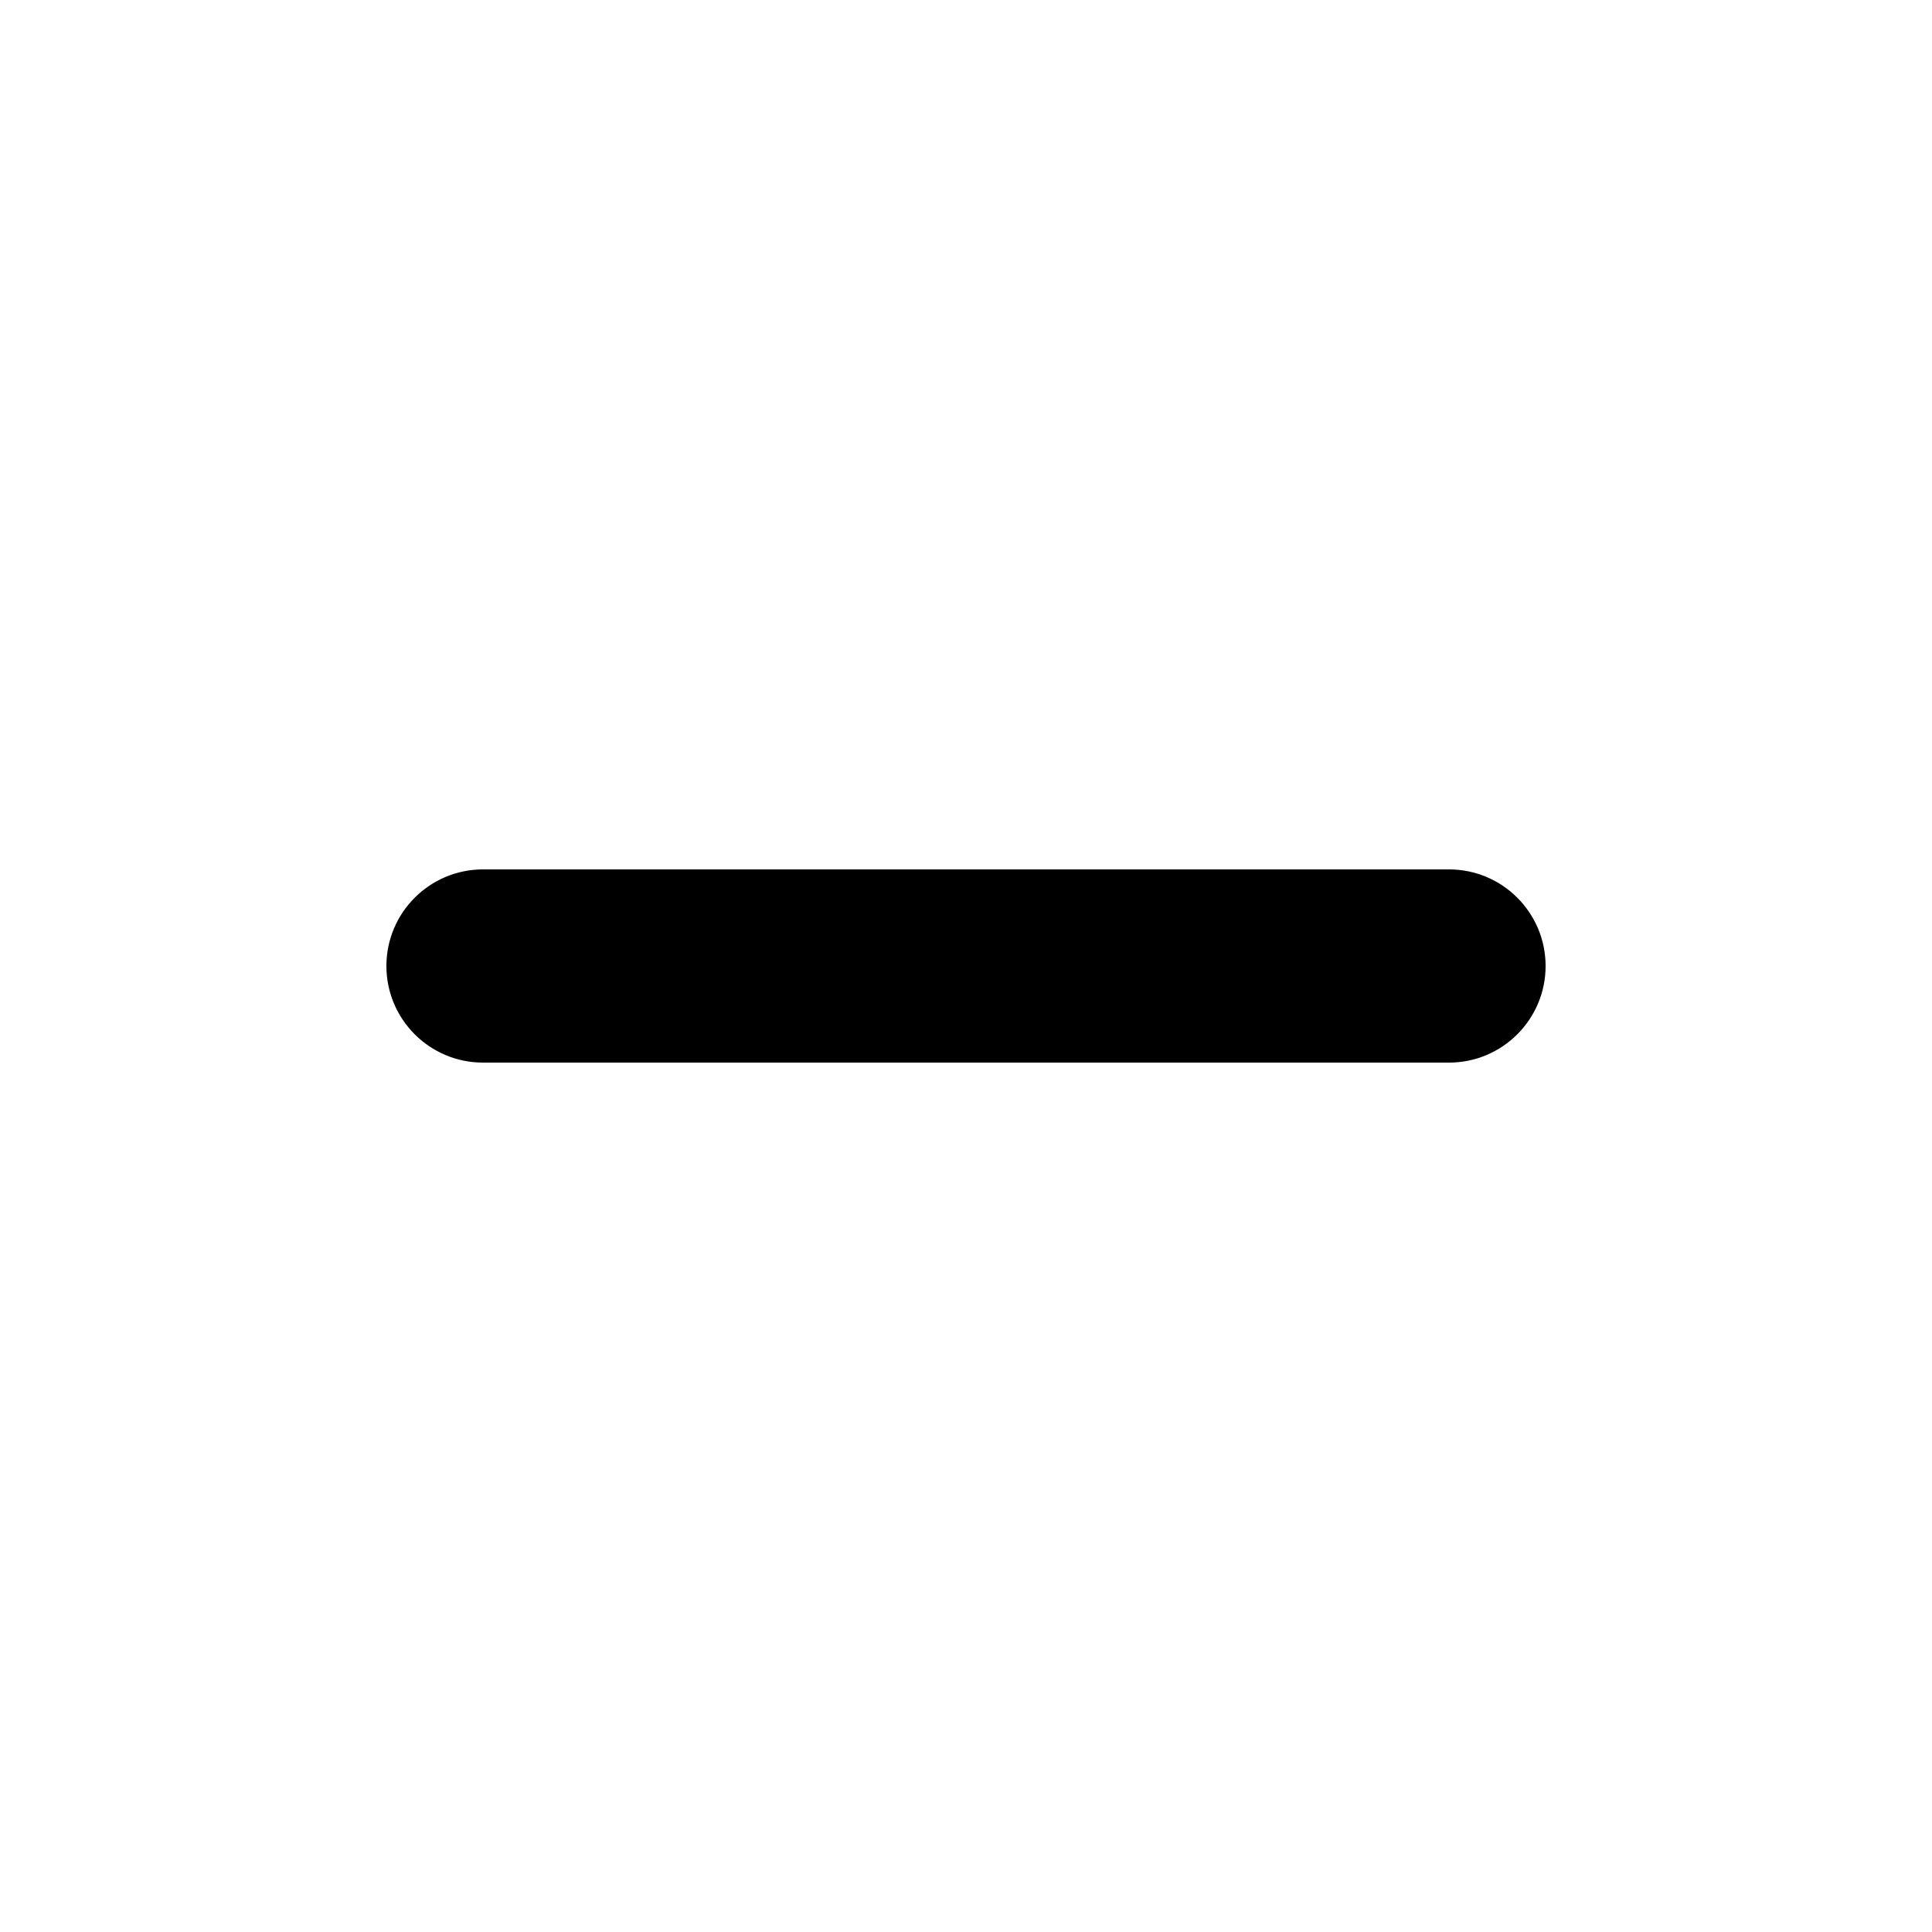
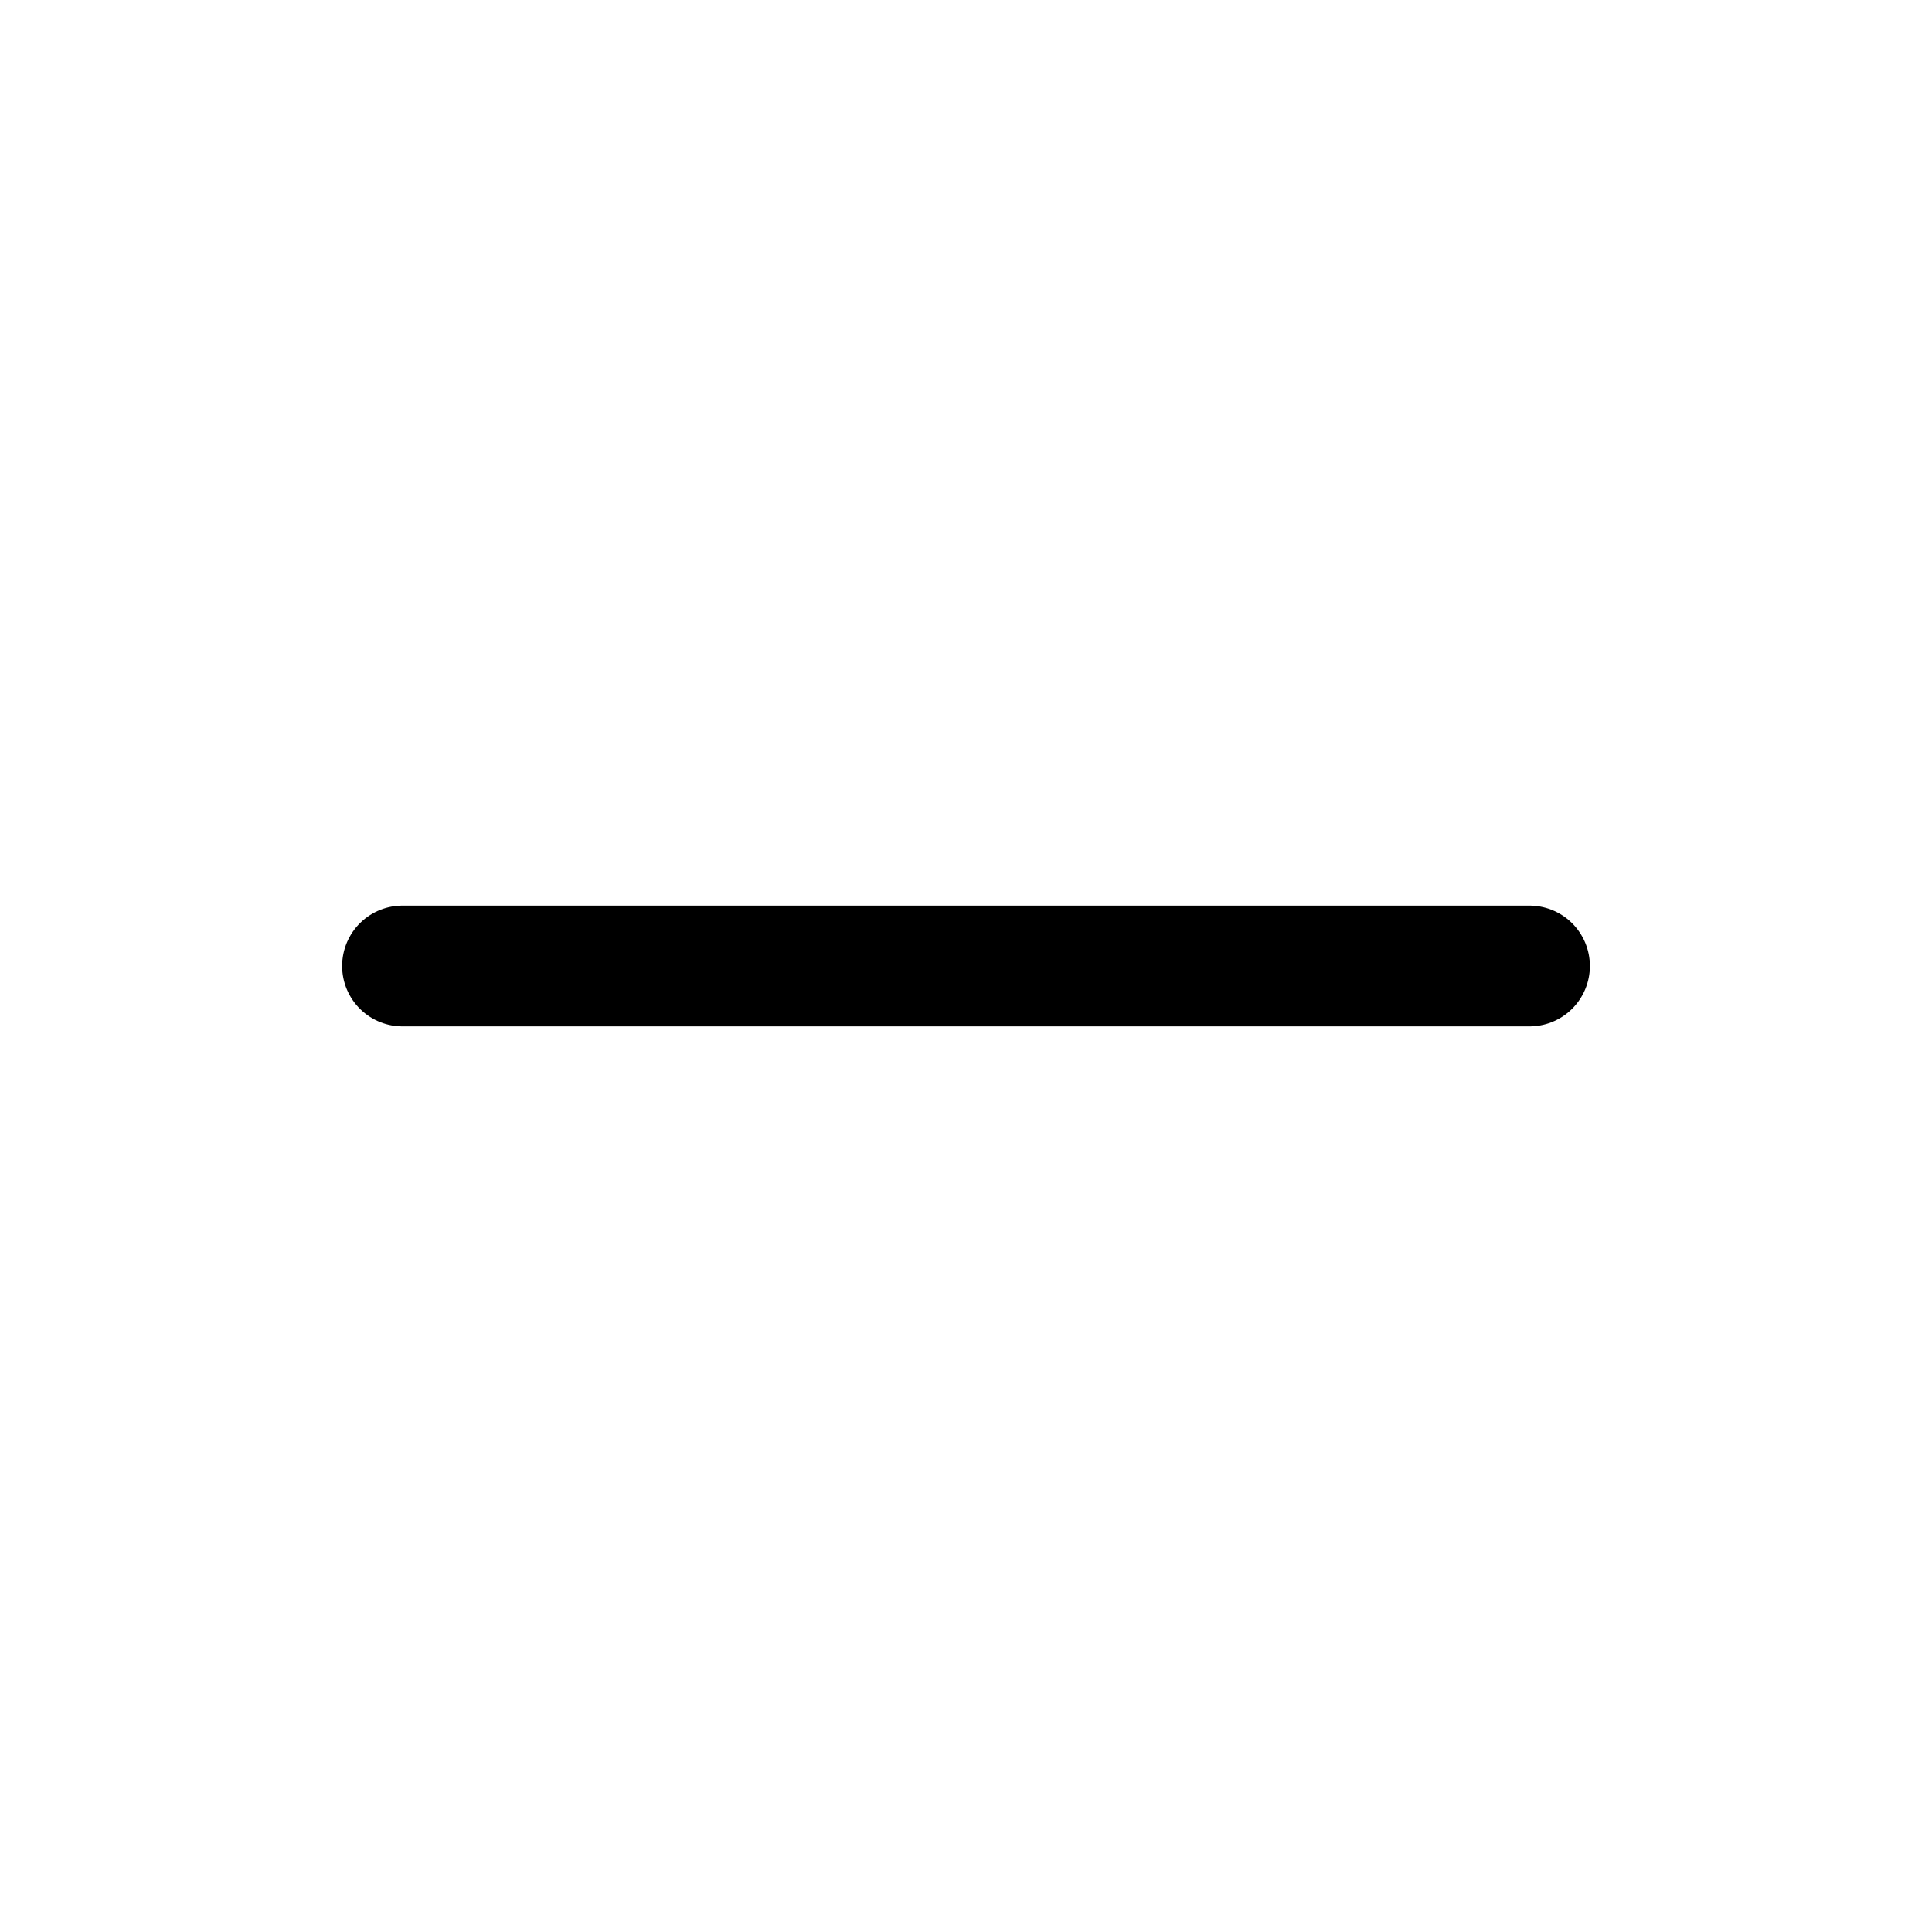
- <svg xmlns="http://www.w3.org/2000/svg" width="20" height="20" viewBox="0 0 20 20" fill="currentColor">
-   <path d="M5 9C4.448 9 4 9.448 4 10C4 10.552 4.448 11 5 11H15C15.552 11 16 10.552 16 10C16 9.448 15.552 9 15 9H5Z" />
+ <svg xmlns="http://www.w3.org/2000/svg" fill="none" viewBox="0 0 24 24" stroke-width="1.5" stroke="currentColor" class="size-6">
+   <path stroke-linecap="round" stroke-linejoin="round" d="M5 12h14" />
</svg>
